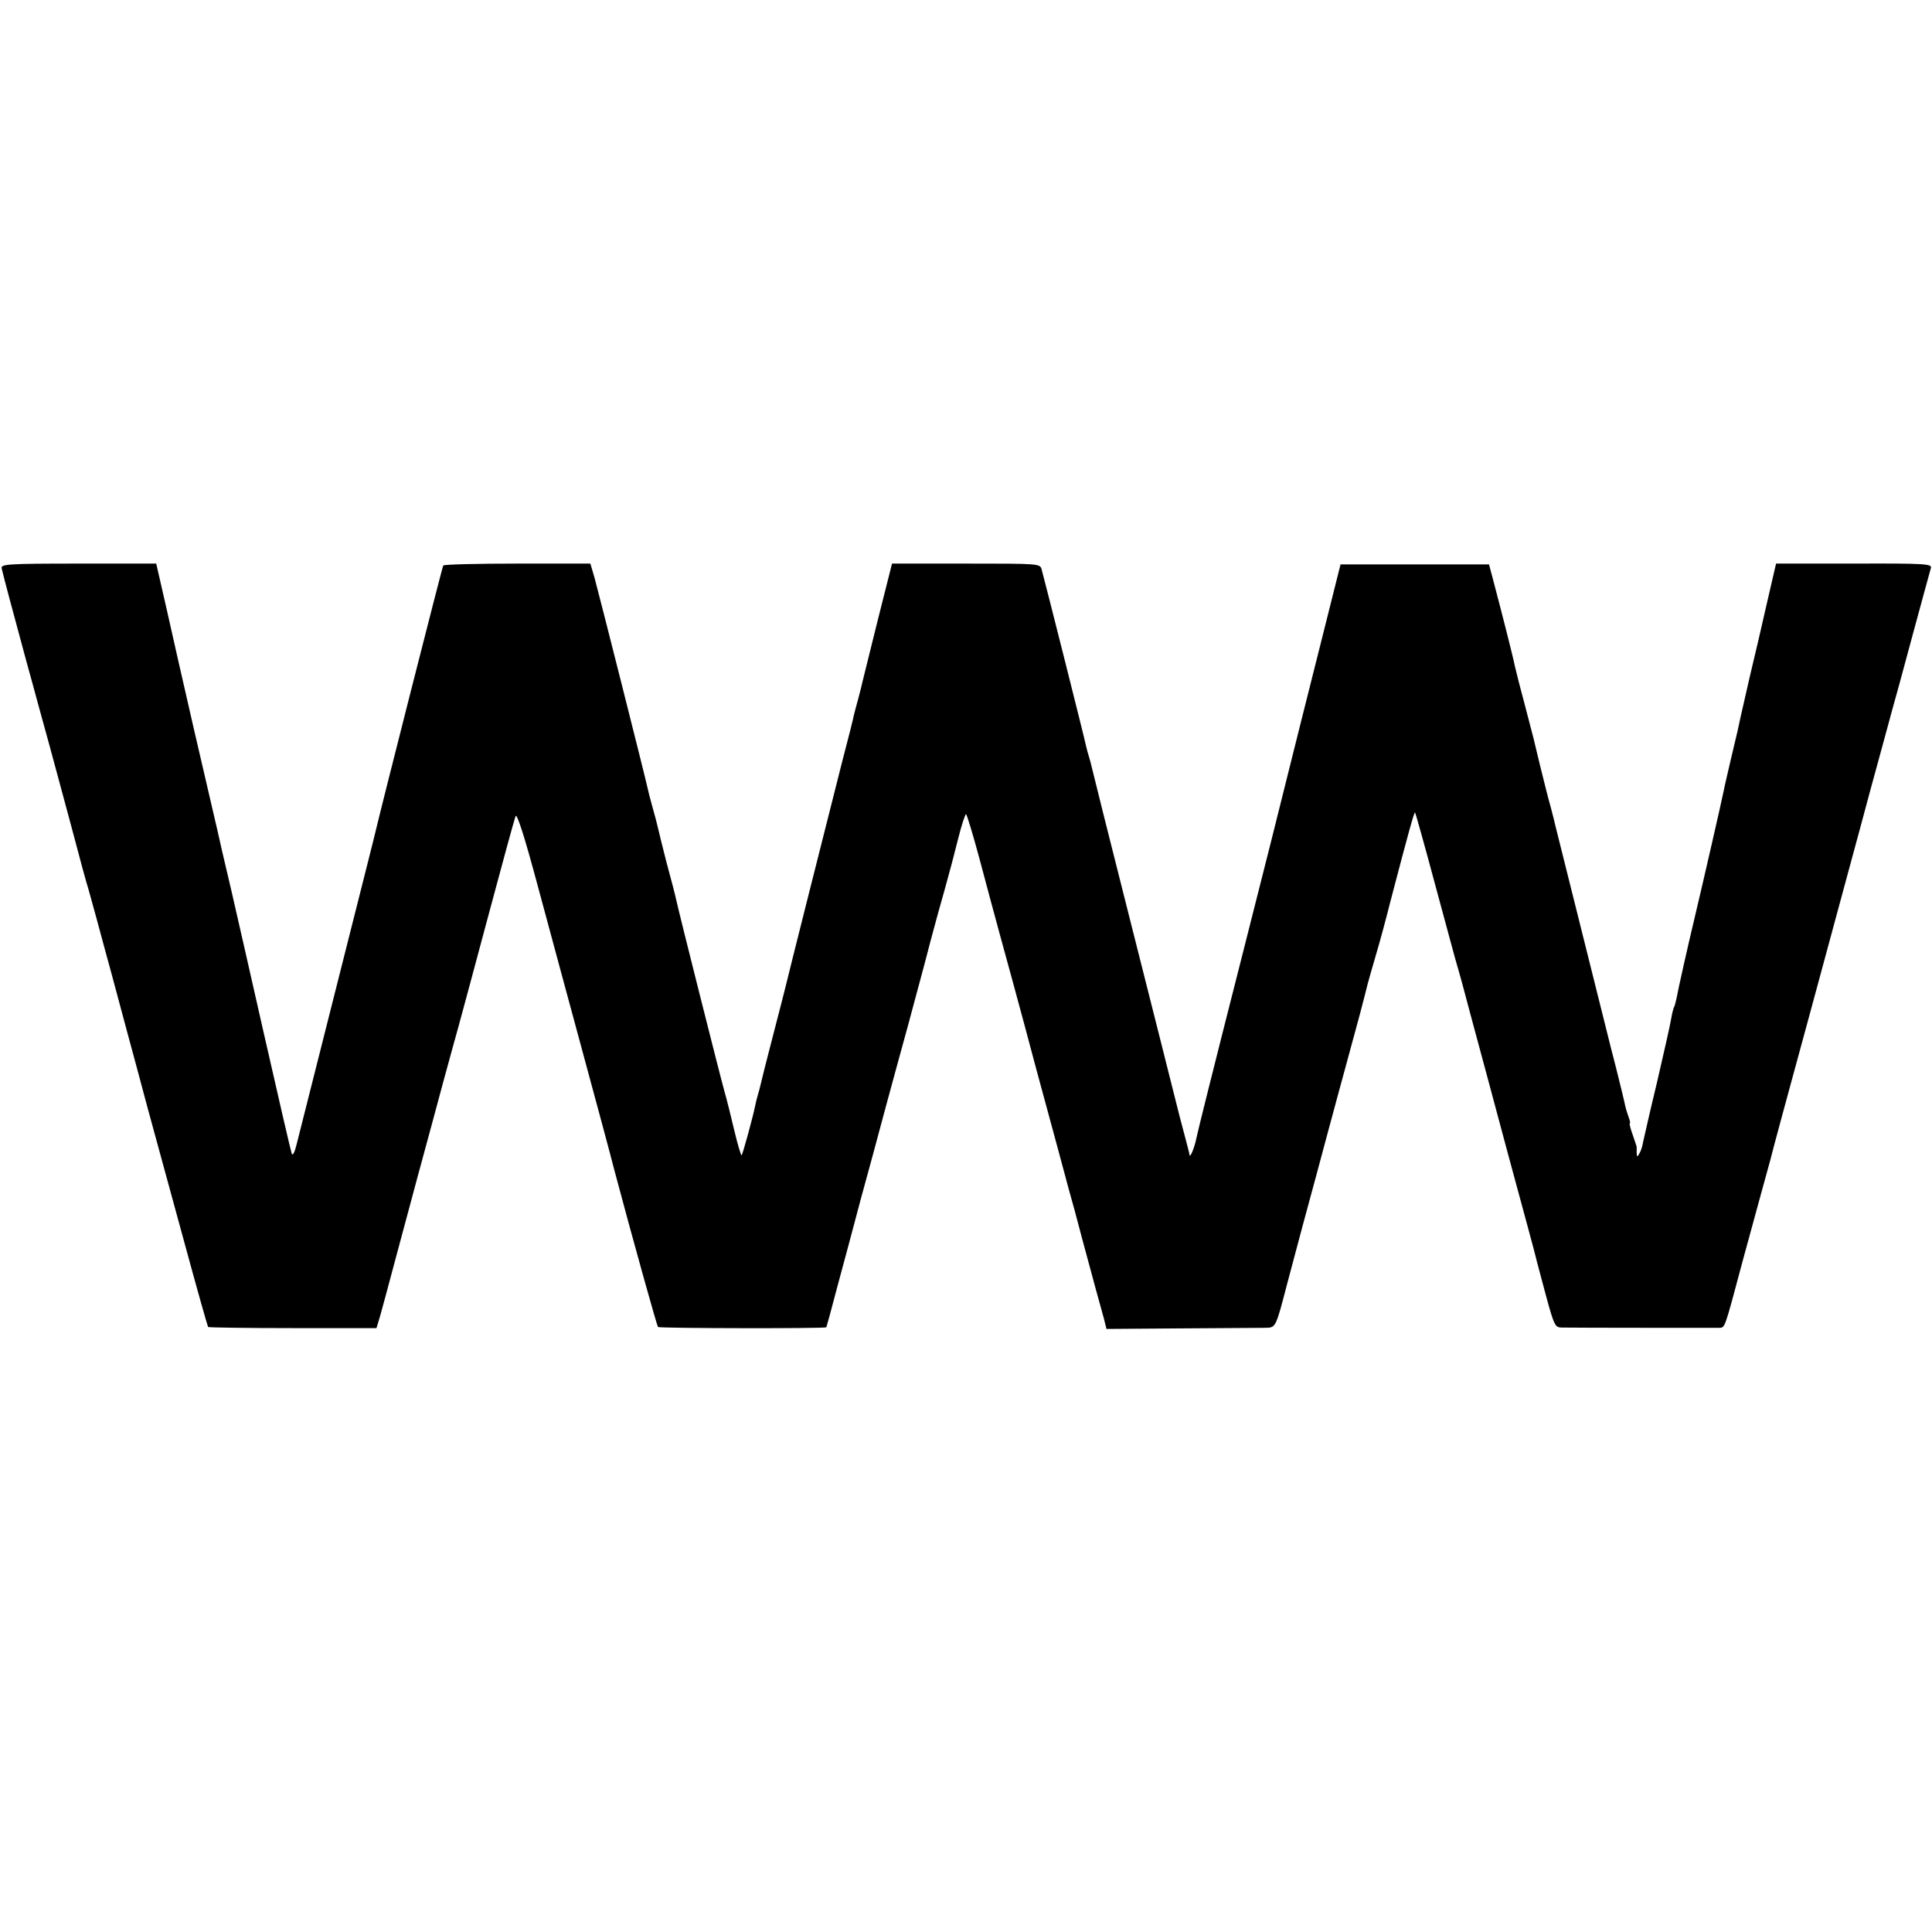
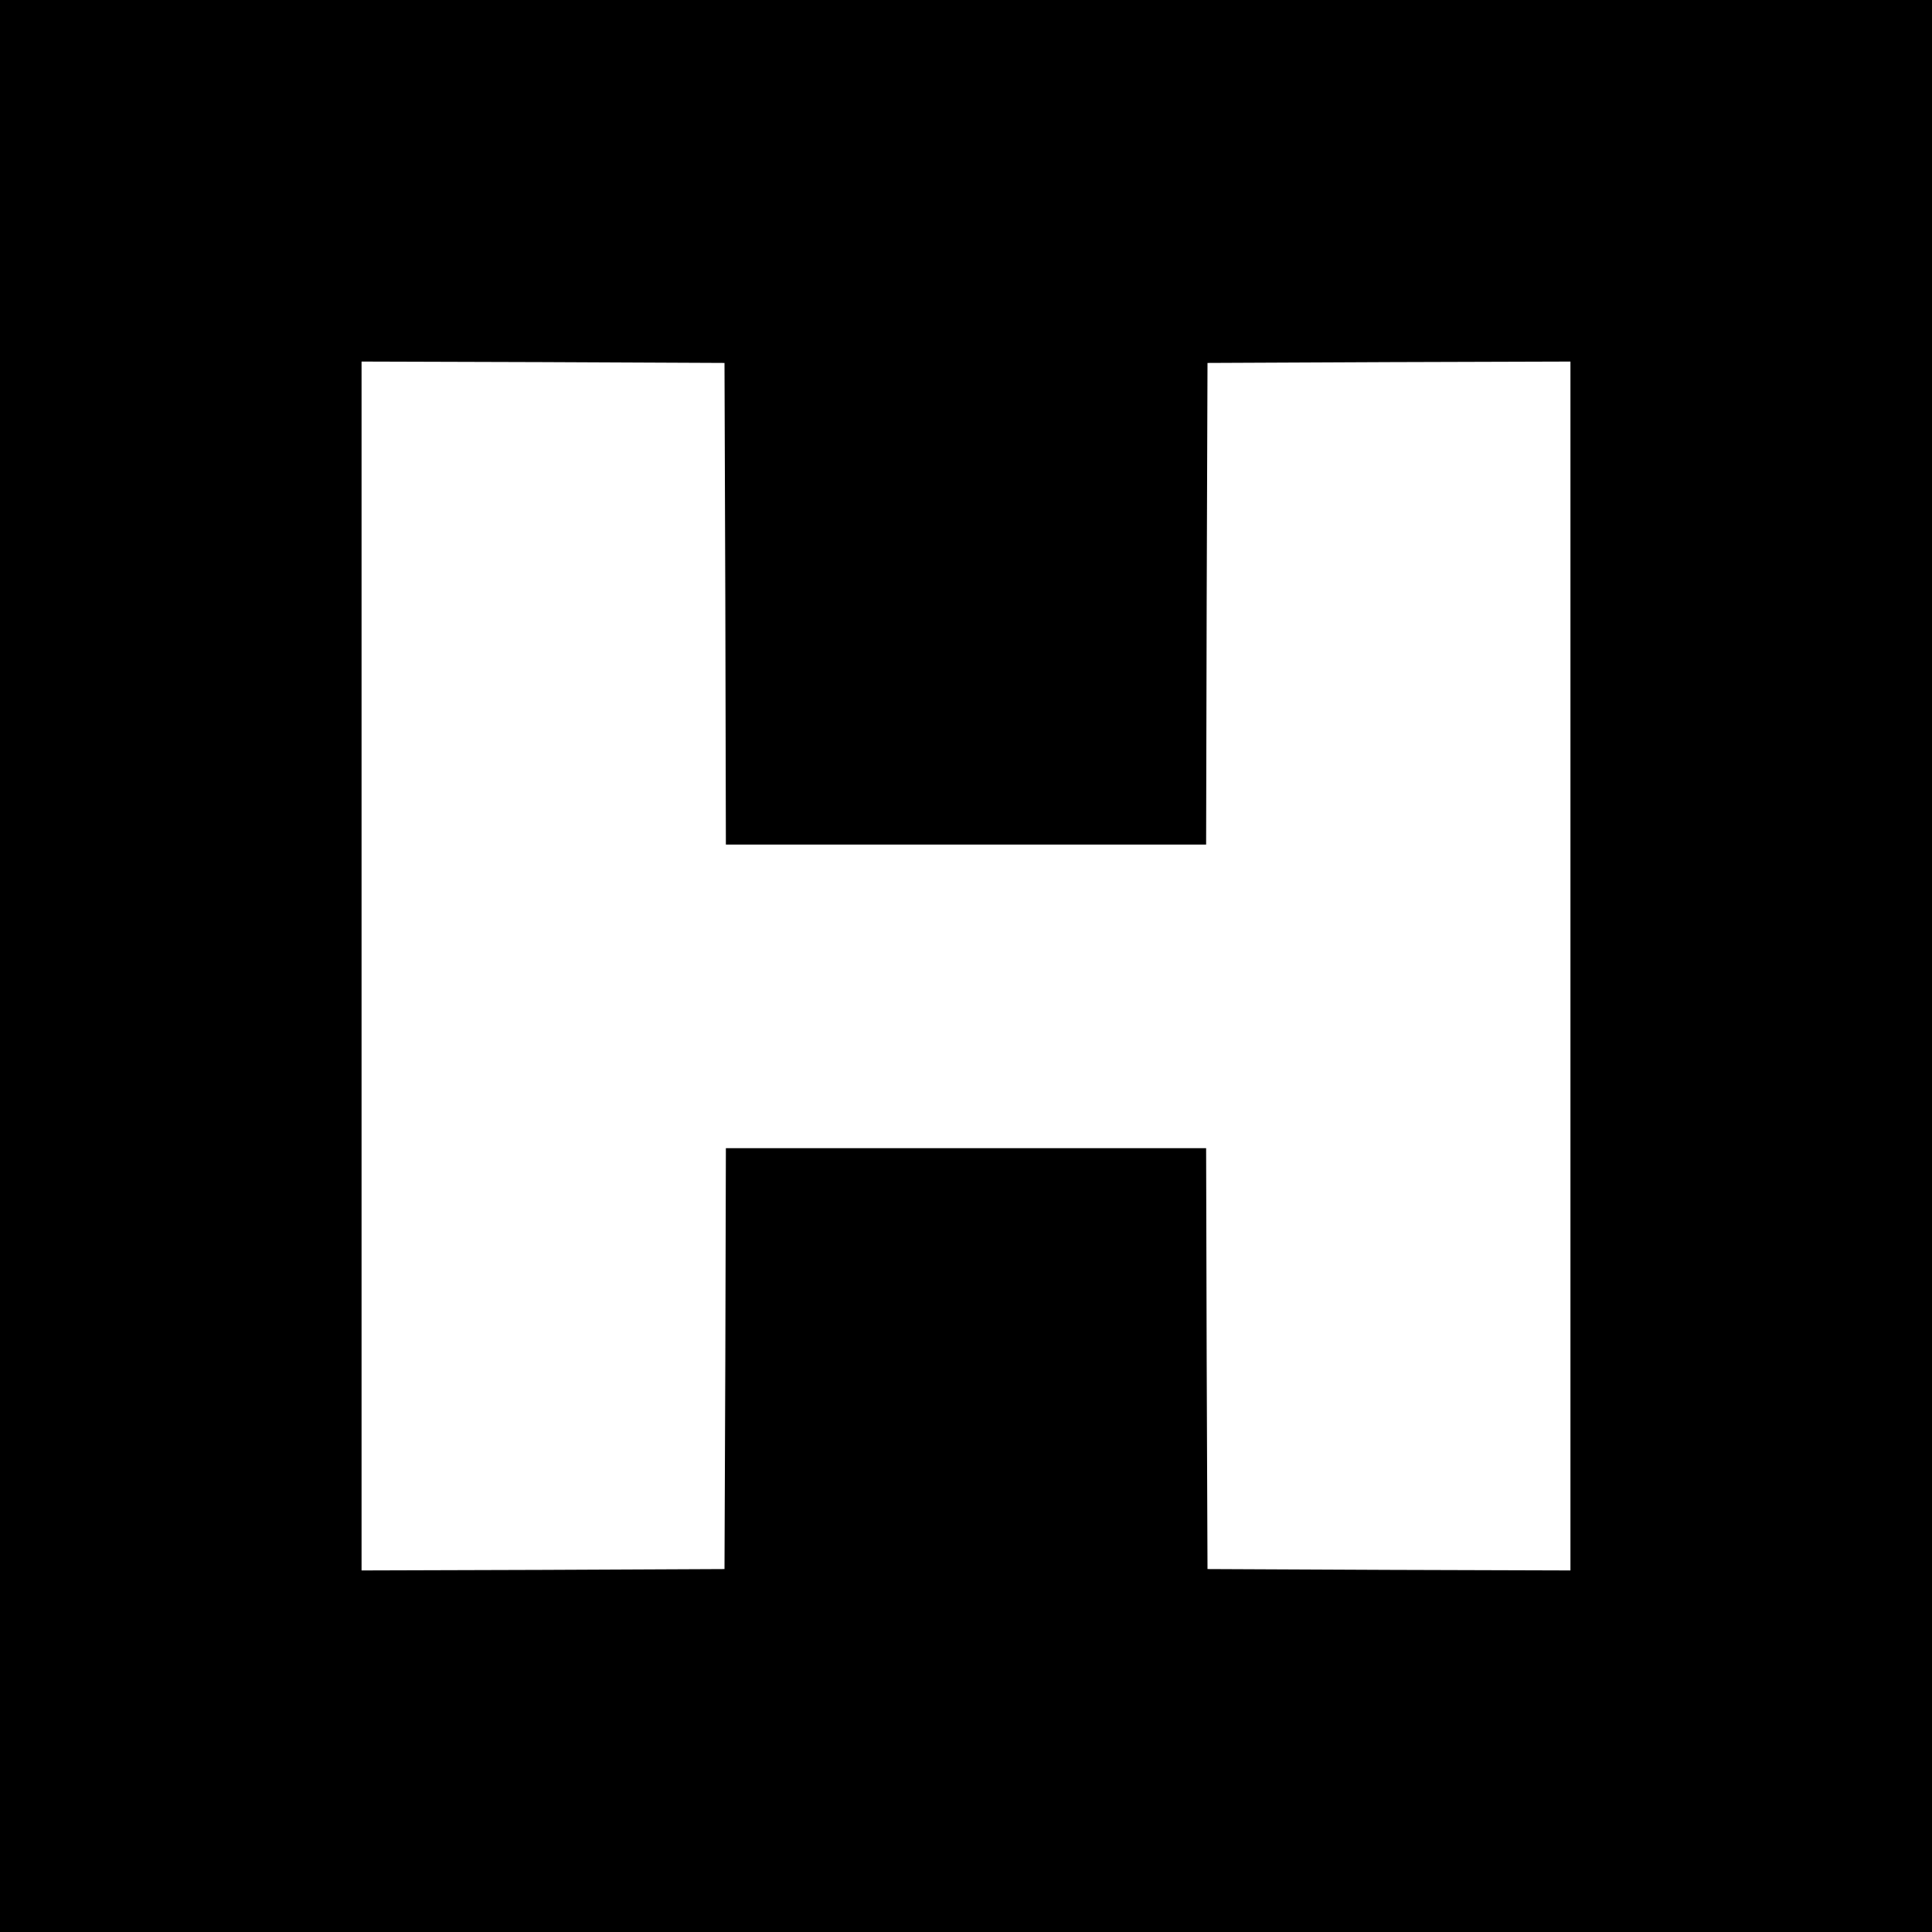
<svg xmlns="http://www.w3.org/2000/svg" version="1.0" width="700pt" height="700pt" viewBox="0 0 700 700" preserveAspectRatio="xMidYMid meet">
  <g transform="translate(0,700) scale(0.1,-0.1)" fill="#000000" stroke="none">
-     <path d="M6 4941 c8 -35 36 -139 89 -335 14 -50 32 -116 40 -146 8 -30 28 -102 44 -160 16 -58 52 -193 81 -300 28 -107 55 -206 60 -220 4 -14 17 -61 29 -105 12 -44 37 -138 57 -210 19 -71 44 -164 55 -205 11 -41 45 -165 74 -275 30 -110 91 -332 135 -494 44 -162 82 -296 84 -299 3 -2 141 -4 307 -4 l303 0 13 43 c7 24 28 103 47 174 19 72 60 222 90 335 31 113 72 266 92 340 20 74 45 164 55 200 10 36 59 218 109 405 50 187 94 348 98 358 5 12 33 -76 81 -255 40 -150 114 -421 163 -603 49 -181 101 -373 114 -425 69 -259 154 -563 158 -568 6 -5 606 -6 610 -1 1 2 19 67 39 144 21 77 60 223 87 325 28 102 66 241 84 310 19 69 57 211 86 315 28 105 65 240 80 300 16 61 41 151 55 200 14 50 35 129 47 178 12 48 25 87 28 87 3 0 25 -73 49 -162 24 -90 56 -210 72 -268 16 -58 77 -280 134 -495 58 -214 112 -412 119 -440 8 -27 29 -104 46 -170 18 -66 40 -149 50 -185 10 -36 23 -83 29 -105 l10 -40 268 2 c147 1 285 2 305 2 41 1 39 -4 82 161 14 52 39 147 56 210 49 179 59 219 85 315 22 81 38 142 122 450 13 50 26 99 28 109 3 11 16 58 30 105 14 47 38 136 53 196 67 256 86 324 89 321 2 -2 35 -120 73 -262 39 -143 74 -275 80 -294 6 -19 28 -100 49 -180 22 -80 82 -305 135 -502 53 -196 99 -364 101 -375 2 -10 19 -71 36 -136 30 -111 34 -117 58 -117 38 -1 542 -1 568 -1 24 1 19 -12 88 246 21 77 51 187 67 245 16 58 31 112 33 120 1 8 69 258 150 555 80 297 176 648 211 780 36 132 72 263 79 290 8 28 42 151 75 275 34 124 63 233 66 242 4 15 -18 17 -278 16 l-283 0 -34 -147 c-18 -80 -46 -200 -62 -266 -15 -66 -30 -131 -33 -145 -7 -33 -10 -49 -35 -152 -11 -48 -23 -98 -25 -110 -5 -27 -78 -346 -106 -463 -23 -96 -60 -260 -66 -294 -3 -14 -7 -28 -9 -31 -2 -4 -7 -22 -10 -41 -3 -19 -26 -122 -51 -229 -26 -107 -48 -206 -51 -219 -2 -14 -8 -32 -13 -40 -8 -14 -9 -14 -10 2 0 9 0 19 0 22 -1 3 -7 23 -15 45 -8 22 -12 40 -10 40 3 0 0 11 -5 25 -5 14 -12 37 -14 50 -3 14 -17 71 -31 127 -15 57 -28 110 -30 118 -2 8 -45 179 -95 380 -50 201 -93 372 -95 380 -2 8 -8 35 -15 60 -7 25 -14 52 -16 60 -2 8 -13 53 -25 100 -11 47 -22 92 -24 100 -2 8 -16 60 -30 115 -15 55 -31 118 -36 140 -7 36 -50 204 -82 325 l-12 45 -269 0 -269 0 -69 -275 c-38 -151 -71 -282 -73 -290 -2 -8 -27 -107 -55 -220 -28 -113 -53 -212 -55 -220 -2 -8 -47 -186 -100 -395 -118 -464 -165 -653 -171 -682 -6 -30 -22 -70 -24 -58 -2 12 -3 15 -36 140 -14 55 -27 107 -29 115 -2 8 -67 267 -145 575 -78 308 -143 568 -145 578 -2 10 -7 27 -10 37 -3 10 -8 27 -10 37 -3 18 -149 597 -161 640 -6 21 -8 21 -274 21 l-268 0 -52 -206 c-28 -114 -53 -214 -55 -222 -2 -8 -8 -35 -15 -60 -7 -25 -14 -52 -16 -60 -1 -8 -21 -87 -44 -175 -46 -181 -200 -792 -205 -815 -2 -8 -22 -87 -45 -175 -23 -88 -43 -168 -45 -178 -2 -10 -7 -27 -10 -37 -3 -10 -7 -27 -9 -37 -8 -40 -45 -175 -49 -179 -2 -2 -14 38 -26 88 -12 51 -28 116 -36 143 -15 53 -162 636 -175 695 -4 19 -20 80 -35 135 -14 55 -28 111 -31 125 -3 14 -12 48 -20 76 -8 28 -16 60 -18 70 -7 34 -177 707 -192 761 l-15 51 -264 0 c-146 0 -267 -3 -269 -7 -4 -6 -227 -885 -241 -946 -2 -11 -66 -263 -141 -560 -75 -297 -142 -562 -149 -590 -7 -29 -14 -44 -18 -35 -3 8 -49 206 -102 440 -53 234 -105 463 -116 510 -11 47 -26 112 -34 145 -7 33 -25 110 -39 170 -21 88 -107 462 -121 525 -2 8 -20 90 -41 182 l-38 166 -282 0 c-256 0 -281 -2 -278 -17z" />
+     <path d="M0 3500 l0 -3500 3500 0 3500 0 0 3500 0 3500 -3500 0 -3500 0 0 -3500z m2628 1313 l2 -873 870 0 870 0 2 873 3 872 658 3 657 2 0 -2190 0 -2190 -657 2 -658 3 -3 763 -2 762 -870 0 -870 0 -2 -763 -3 -762 -657 -3 -658 -2 0 2190 0 2190 658 -2 657 -3 3 -872z" />
  </g>
</svg>
